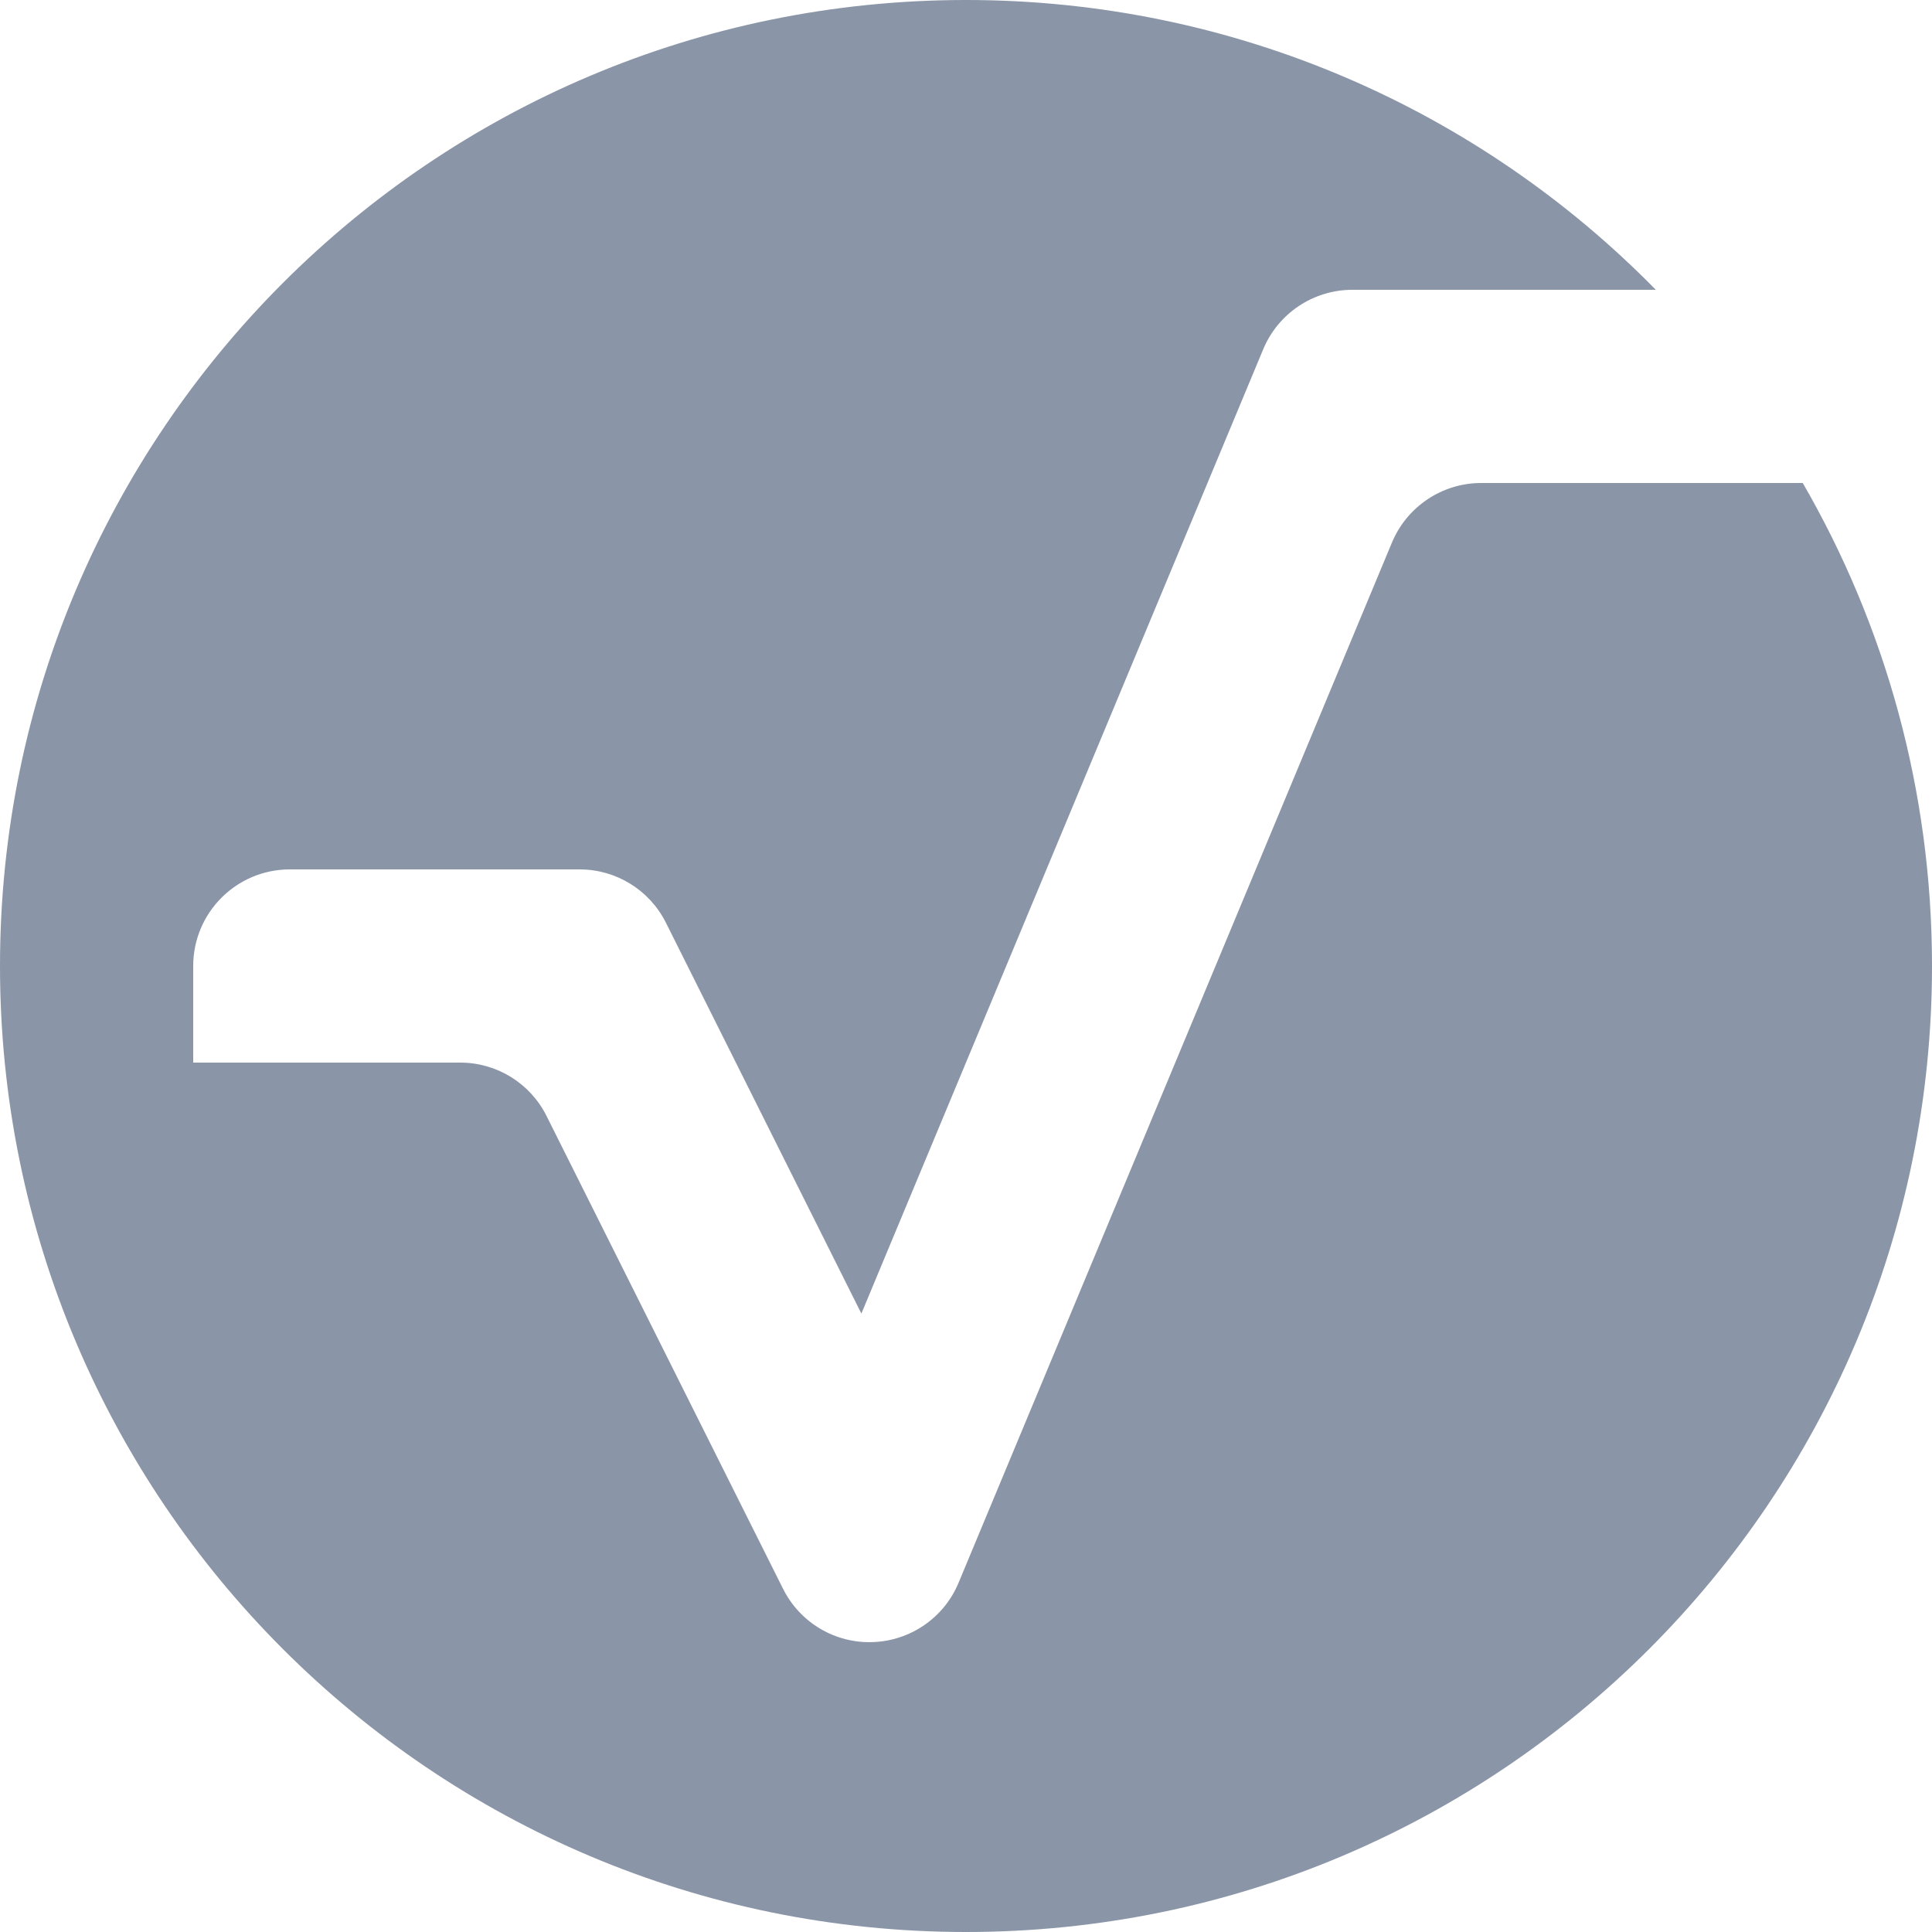
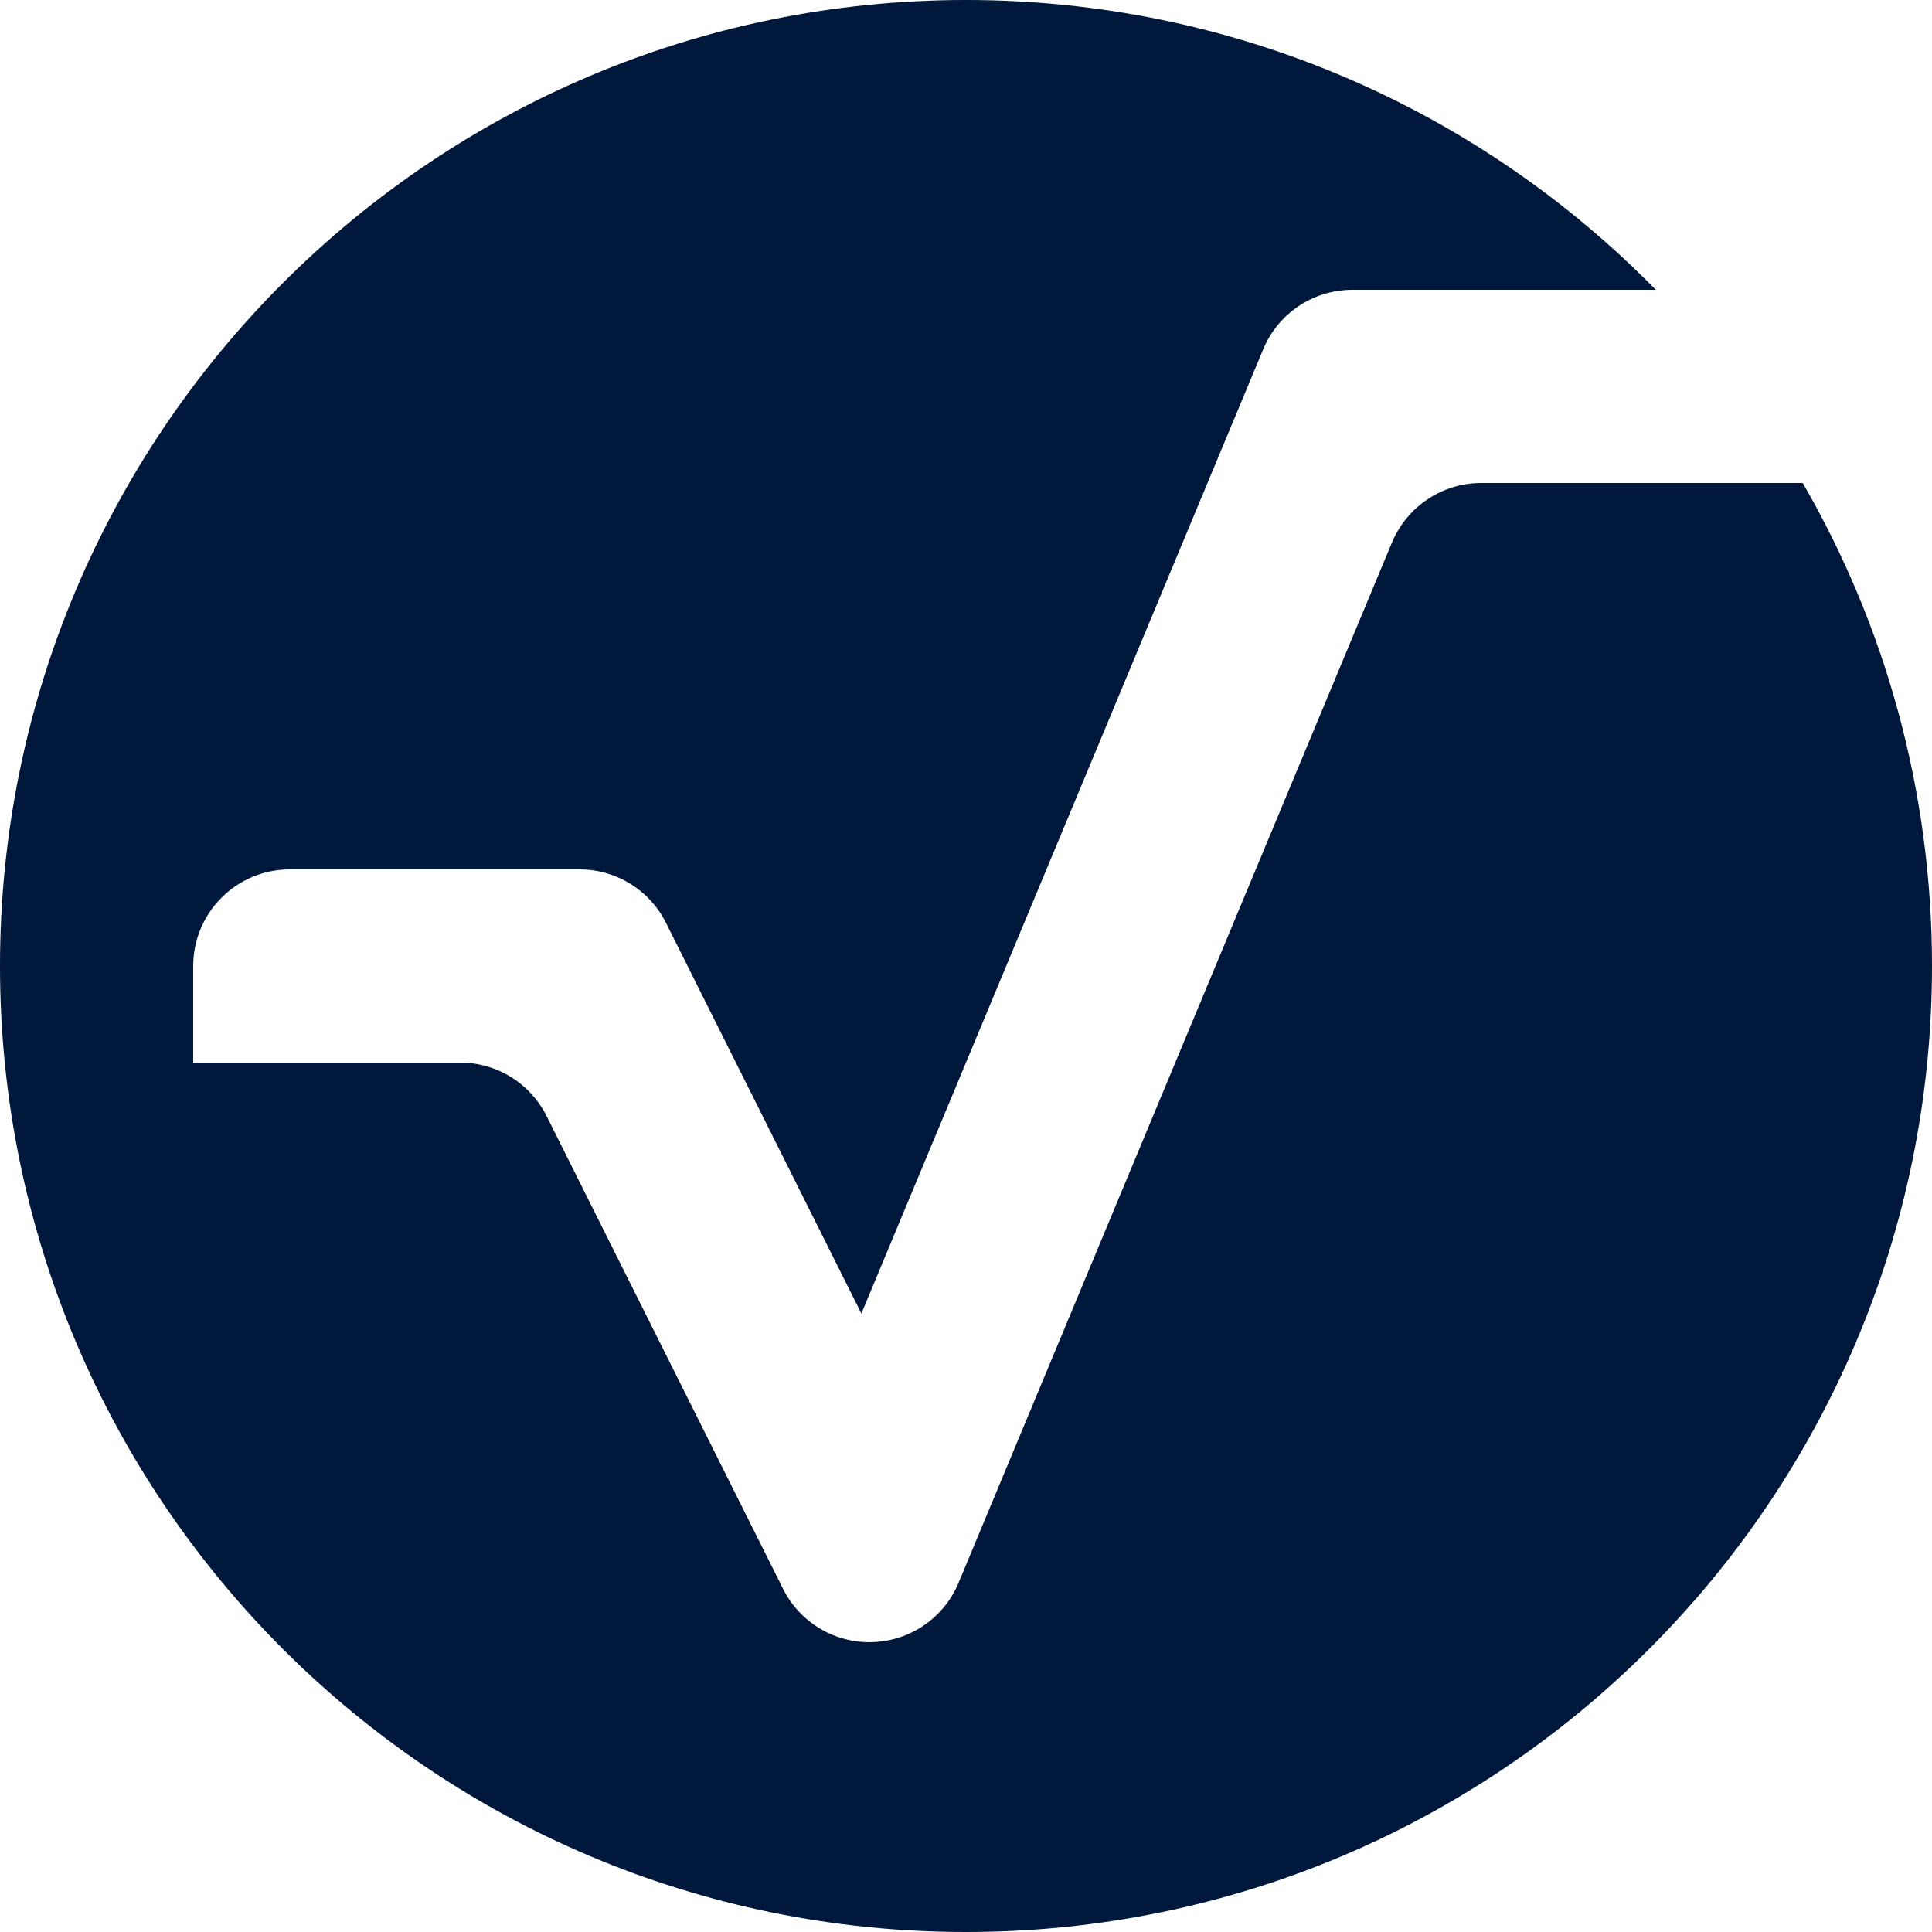
<svg xmlns="http://www.w3.org/2000/svg" width="20" height="20" viewBox="0 0 20 20" fill="none">
-   <path d="M10 20C15.523 20 20 15.523 20 10C20 8.179 19.513 6.471 18.662 5H15.333C14.93 5 14.566 5.243 14.41 5.615L9.923 16.385C9.773 16.746 9.425 16.986 9.034 16.999C8.643 17.013 8.281 16.797 8.106 16.447L5.658 11.553C5.489 11.214 5.143 11 4.764 11H2V10C2 9.448 2.448 9 3 9H6C6.379 9 6.725 9.214 6.894 9.553L8.917 13.598L13.077 3.615C13.232 3.243 13.596 3 14 3H17.141C15.326 1.149 12.797 0 10 0C4.477 0 0 4.477 0 10C0 15.523 4.477 20 10 20Z" fill="#8A95A7" />
+   <path d="M10 20C15.523 20 20 15.523 20 10C20 8.179 19.513 6.471 18.662 5H15.333C14.93 5 14.566 5.243 14.41 5.615L9.923 16.385C9.773 16.746 9.425 16.986 9.034 16.999C8.643 17.013 8.281 16.797 8.106 16.447L5.658 11.553C5.489 11.214 5.143 11 4.764 11H2V10C2 9.448 2.448 9 3 9H6C6.379 9 6.725 9.214 6.894 9.553L8.917 13.598L13.077 3.615C13.232 3.243 13.596 3 14 3H17.141C15.326 1.149 12.797 0 10 0C4.477 0 0 4.477 0 10C0 15.523 4.477 20 10 20Z" fill="#00183B" />
</svg>
